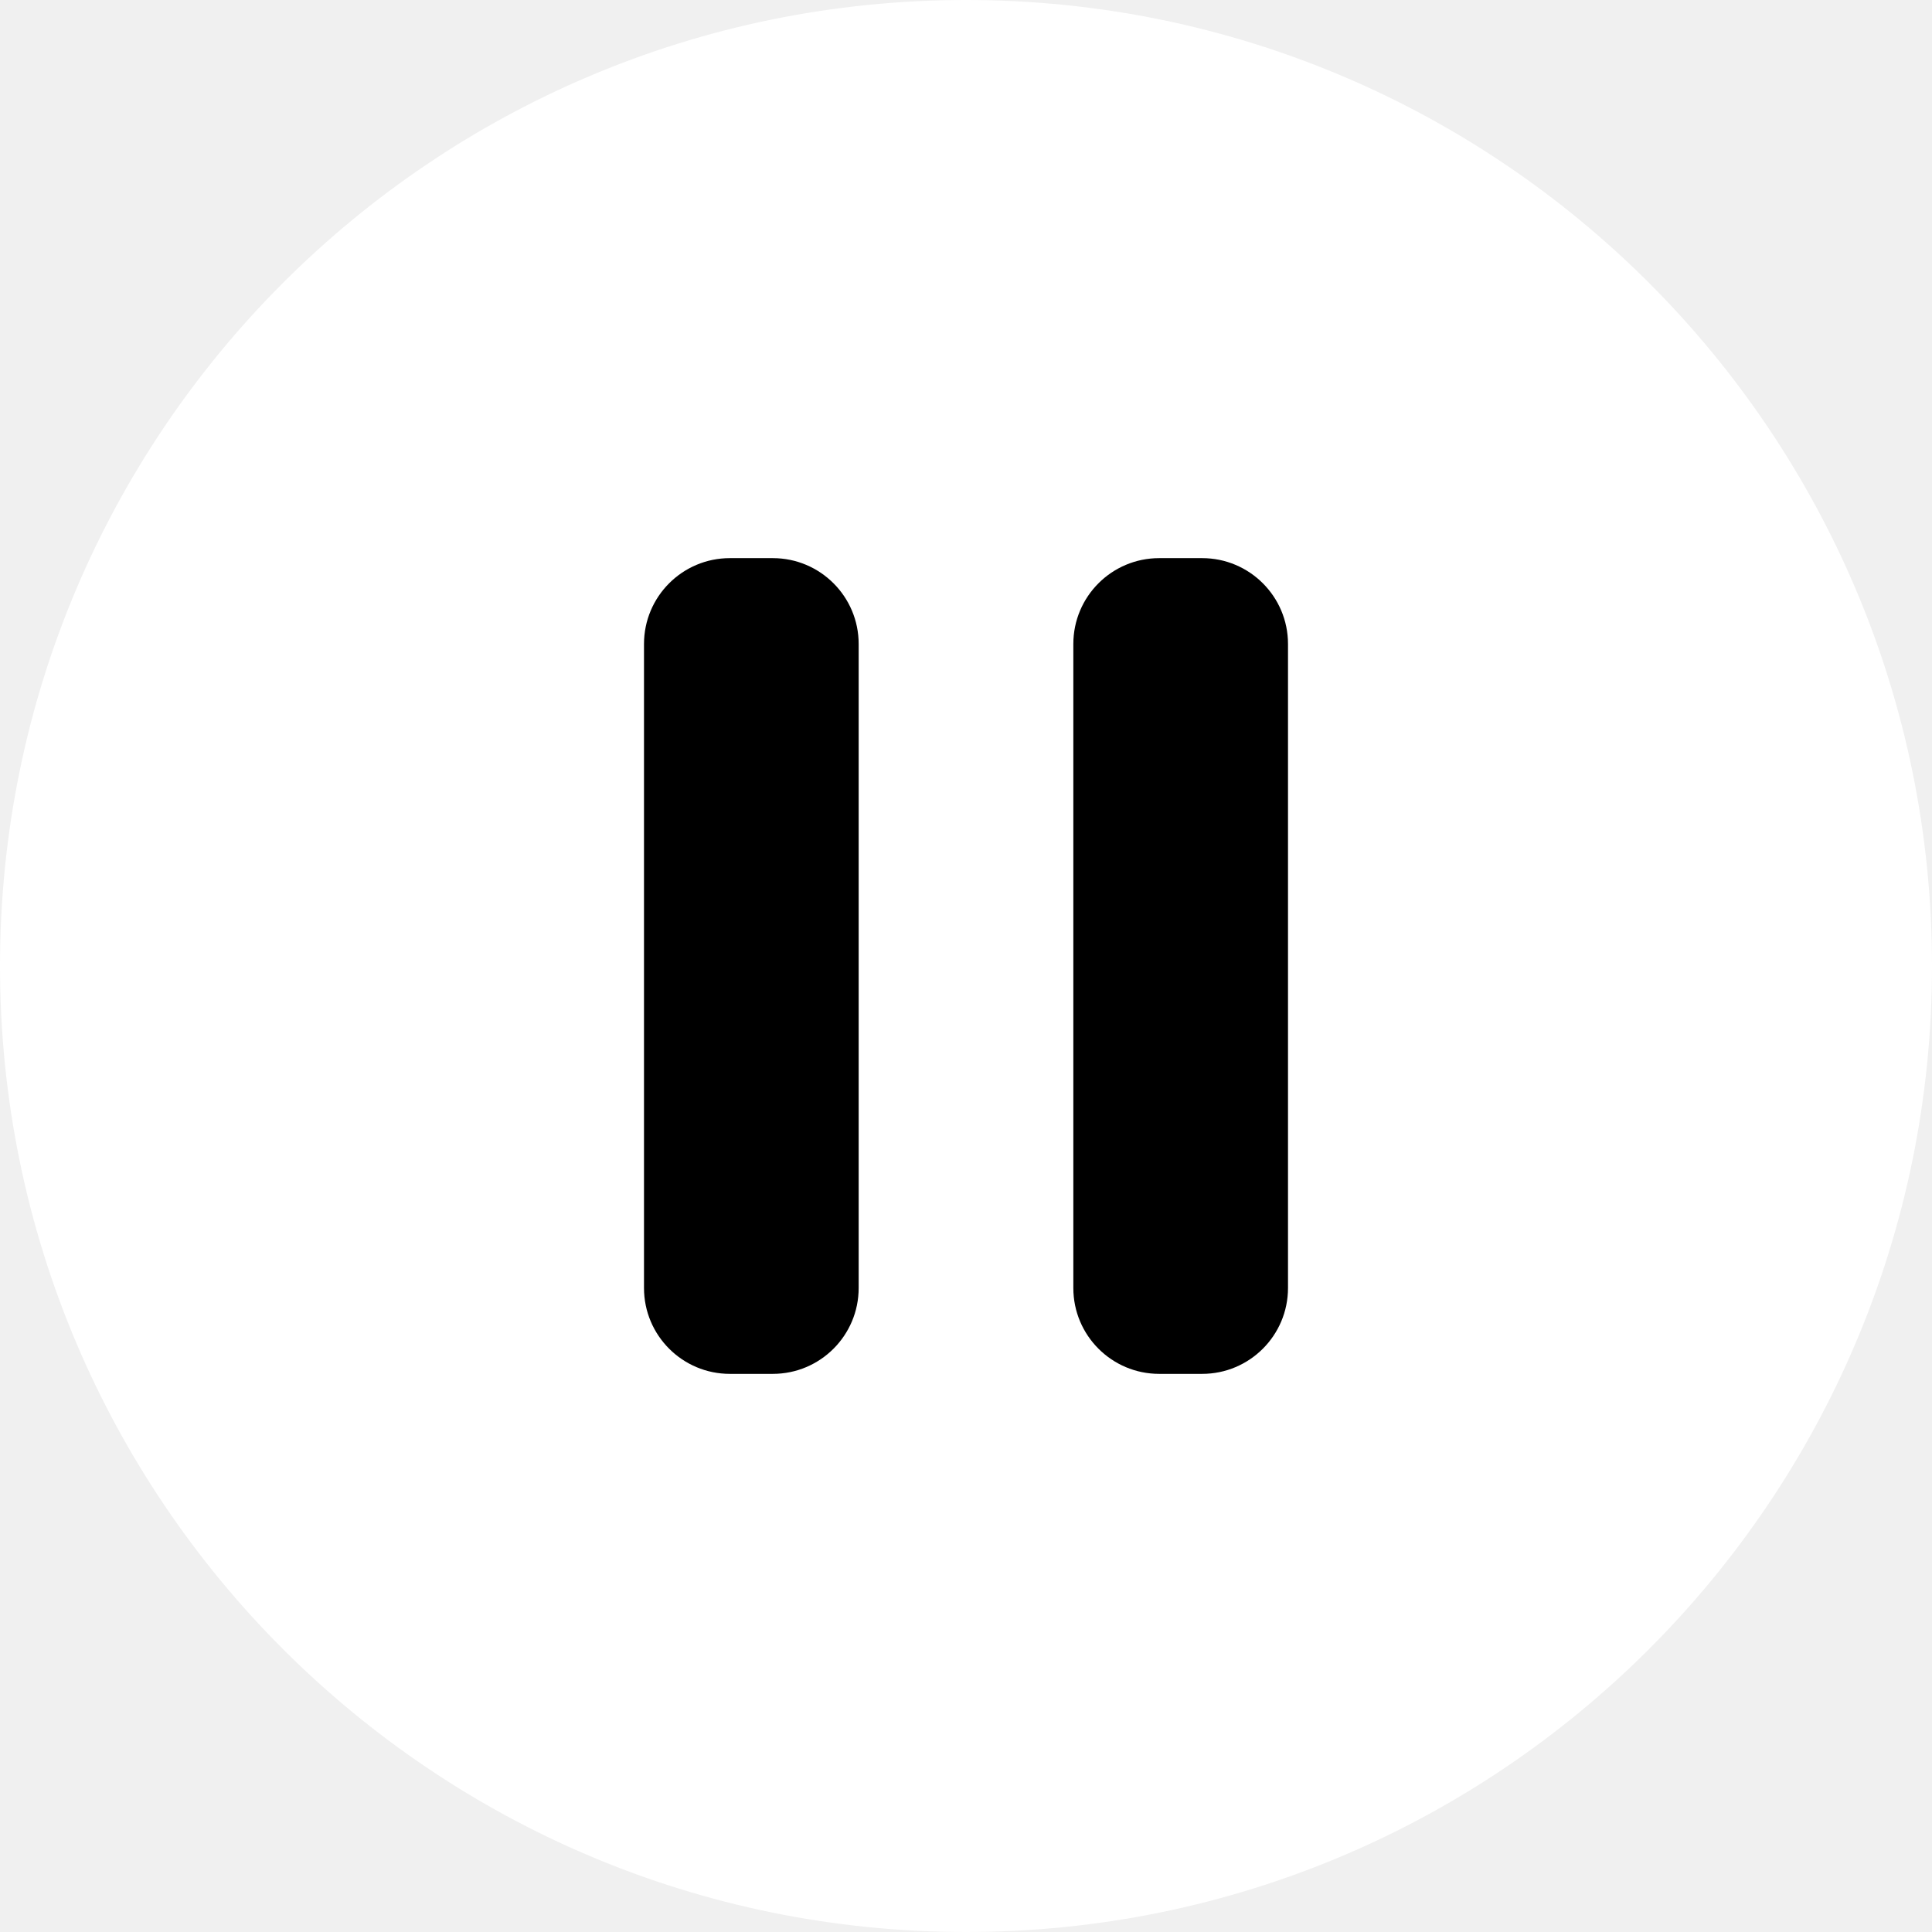
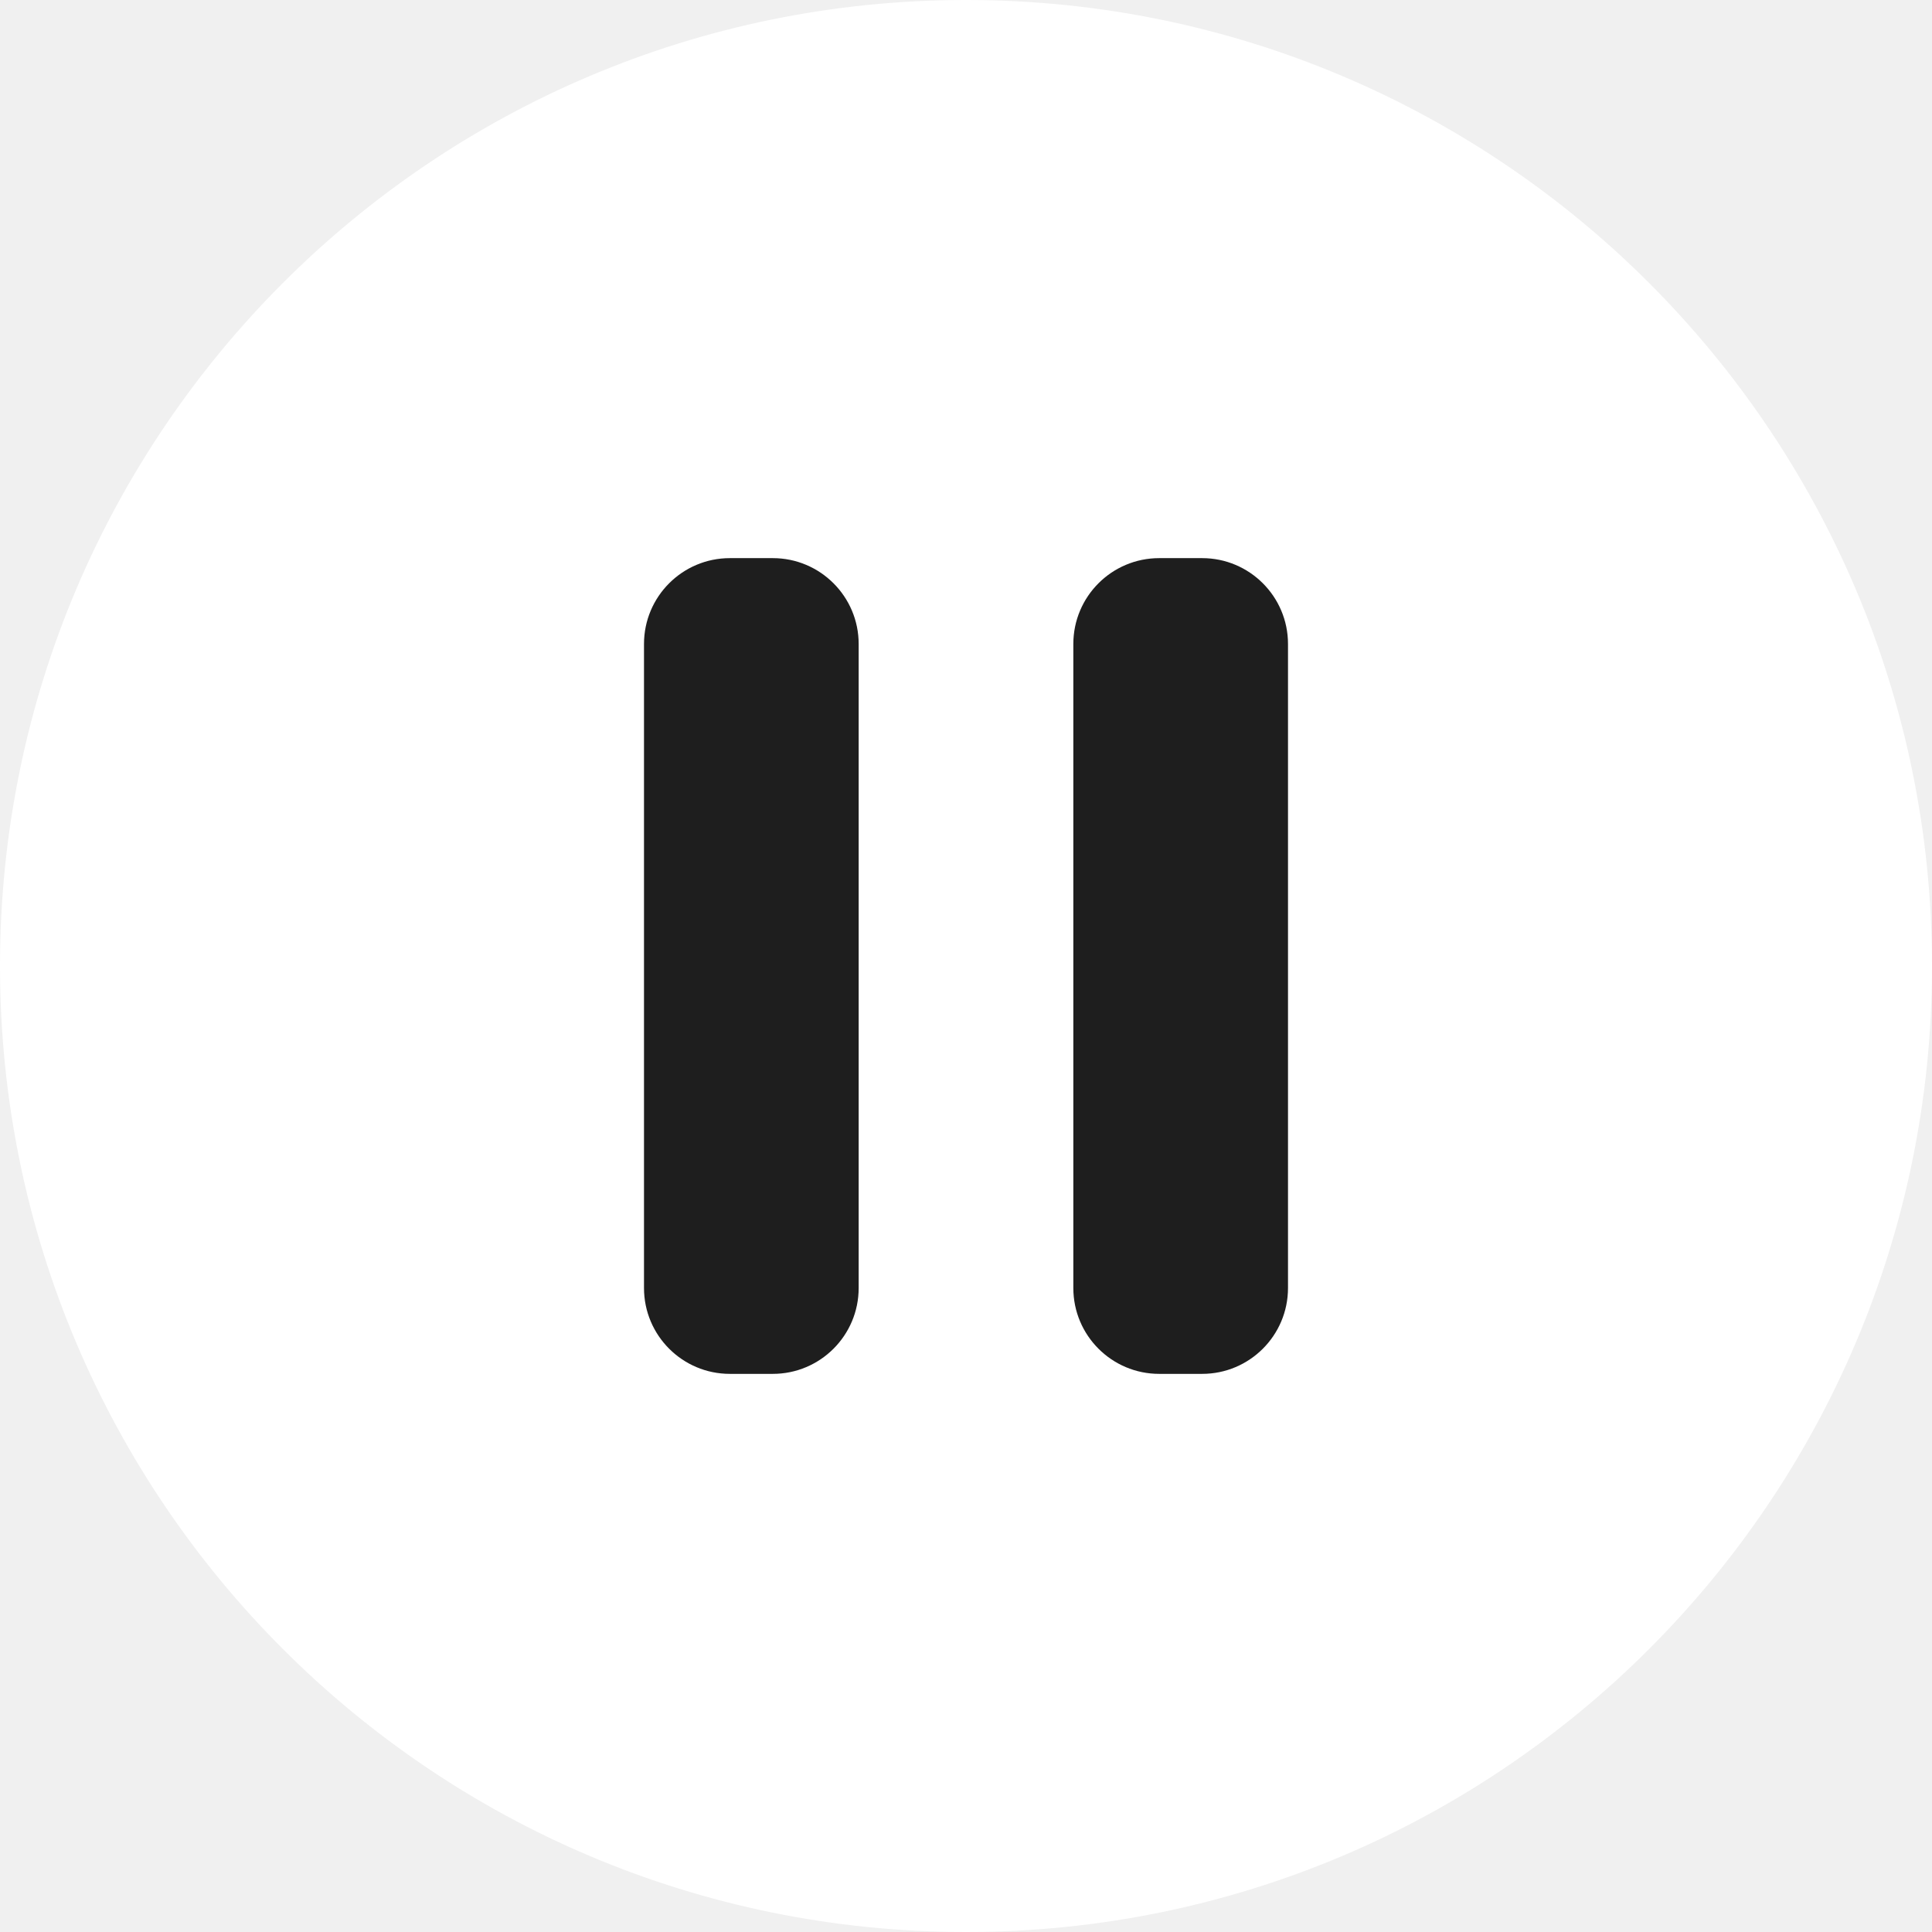
<svg xmlns="http://www.w3.org/2000/svg" width="45" height="45" viewBox="0 0 45 45" fill="none">
  <circle cx="22.5" cy="22.5" r="22.5" fill="white" />
-   <rect x="15" y="13" width="5" height="19" rx="2" fill="black" />
-   <rect x="25" y="13" width="5" height="19" rx="2" fill="black" />
+   <rect x="15" y="13" width="5" height="19" rx="2" fill="#1E1E1E" />
+   <rect x="25" y="13" width="5" height="19" rx="2" fill="#1E1E1E" />
</svg>
